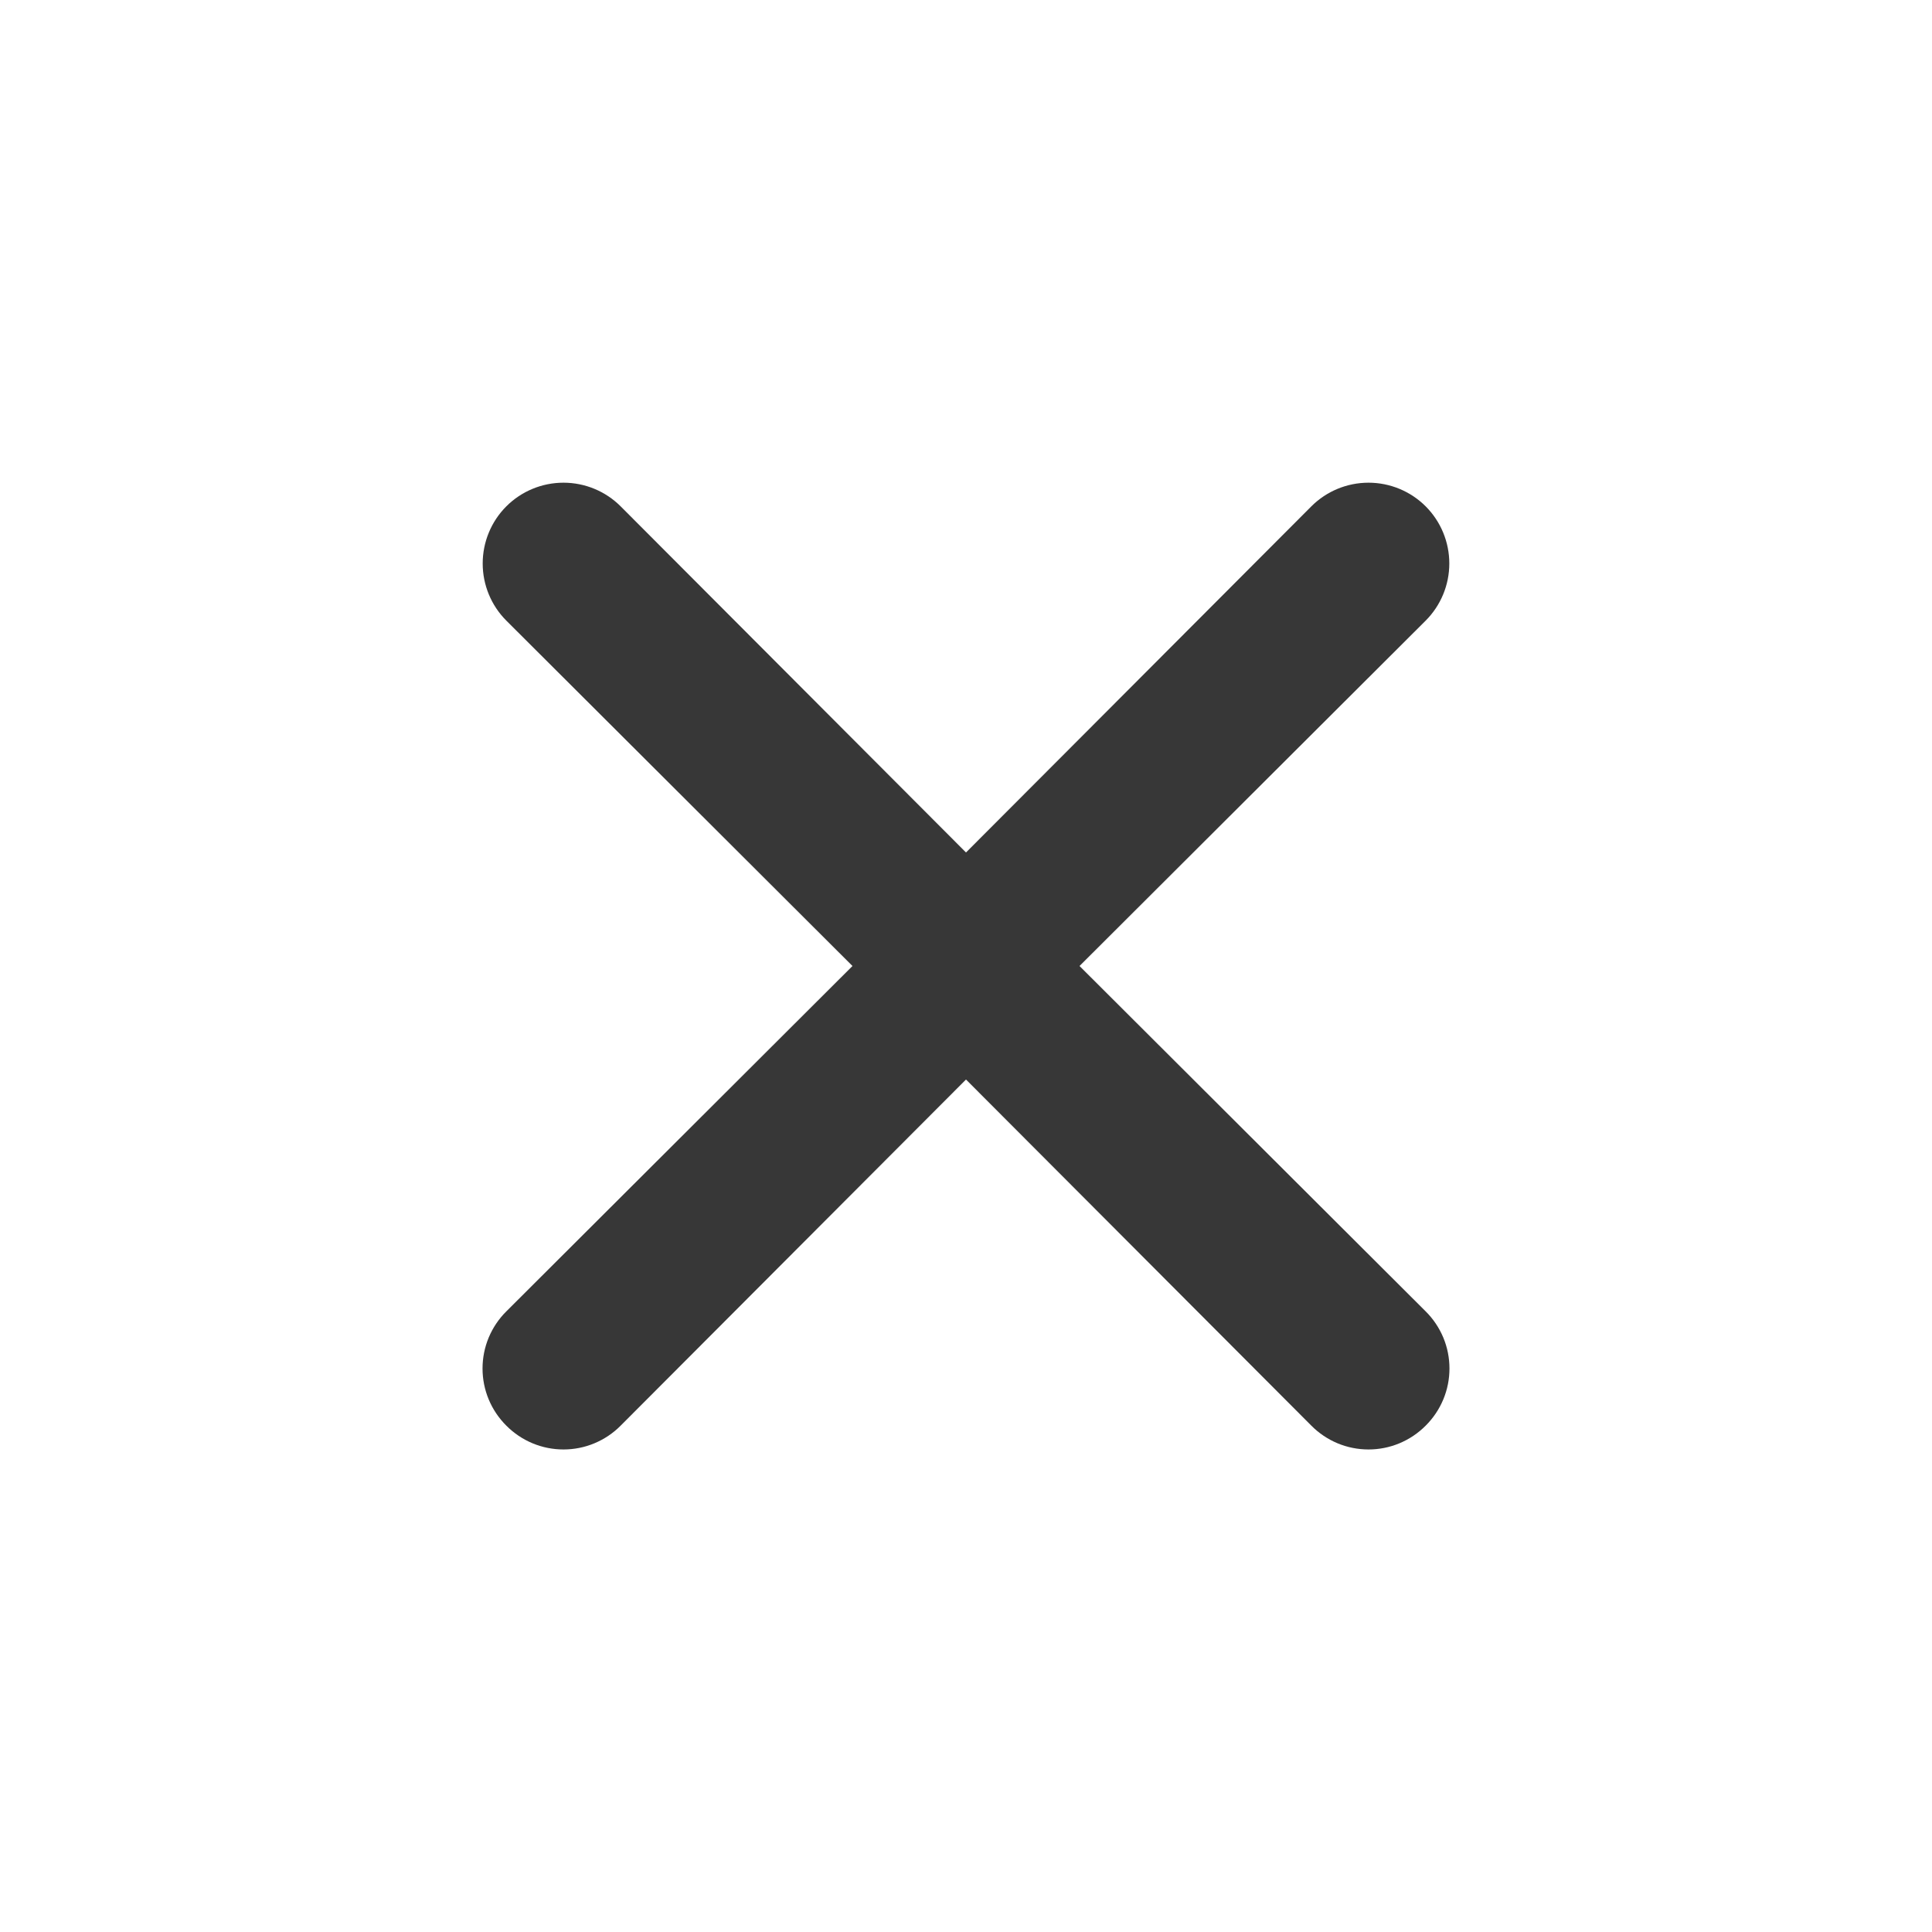
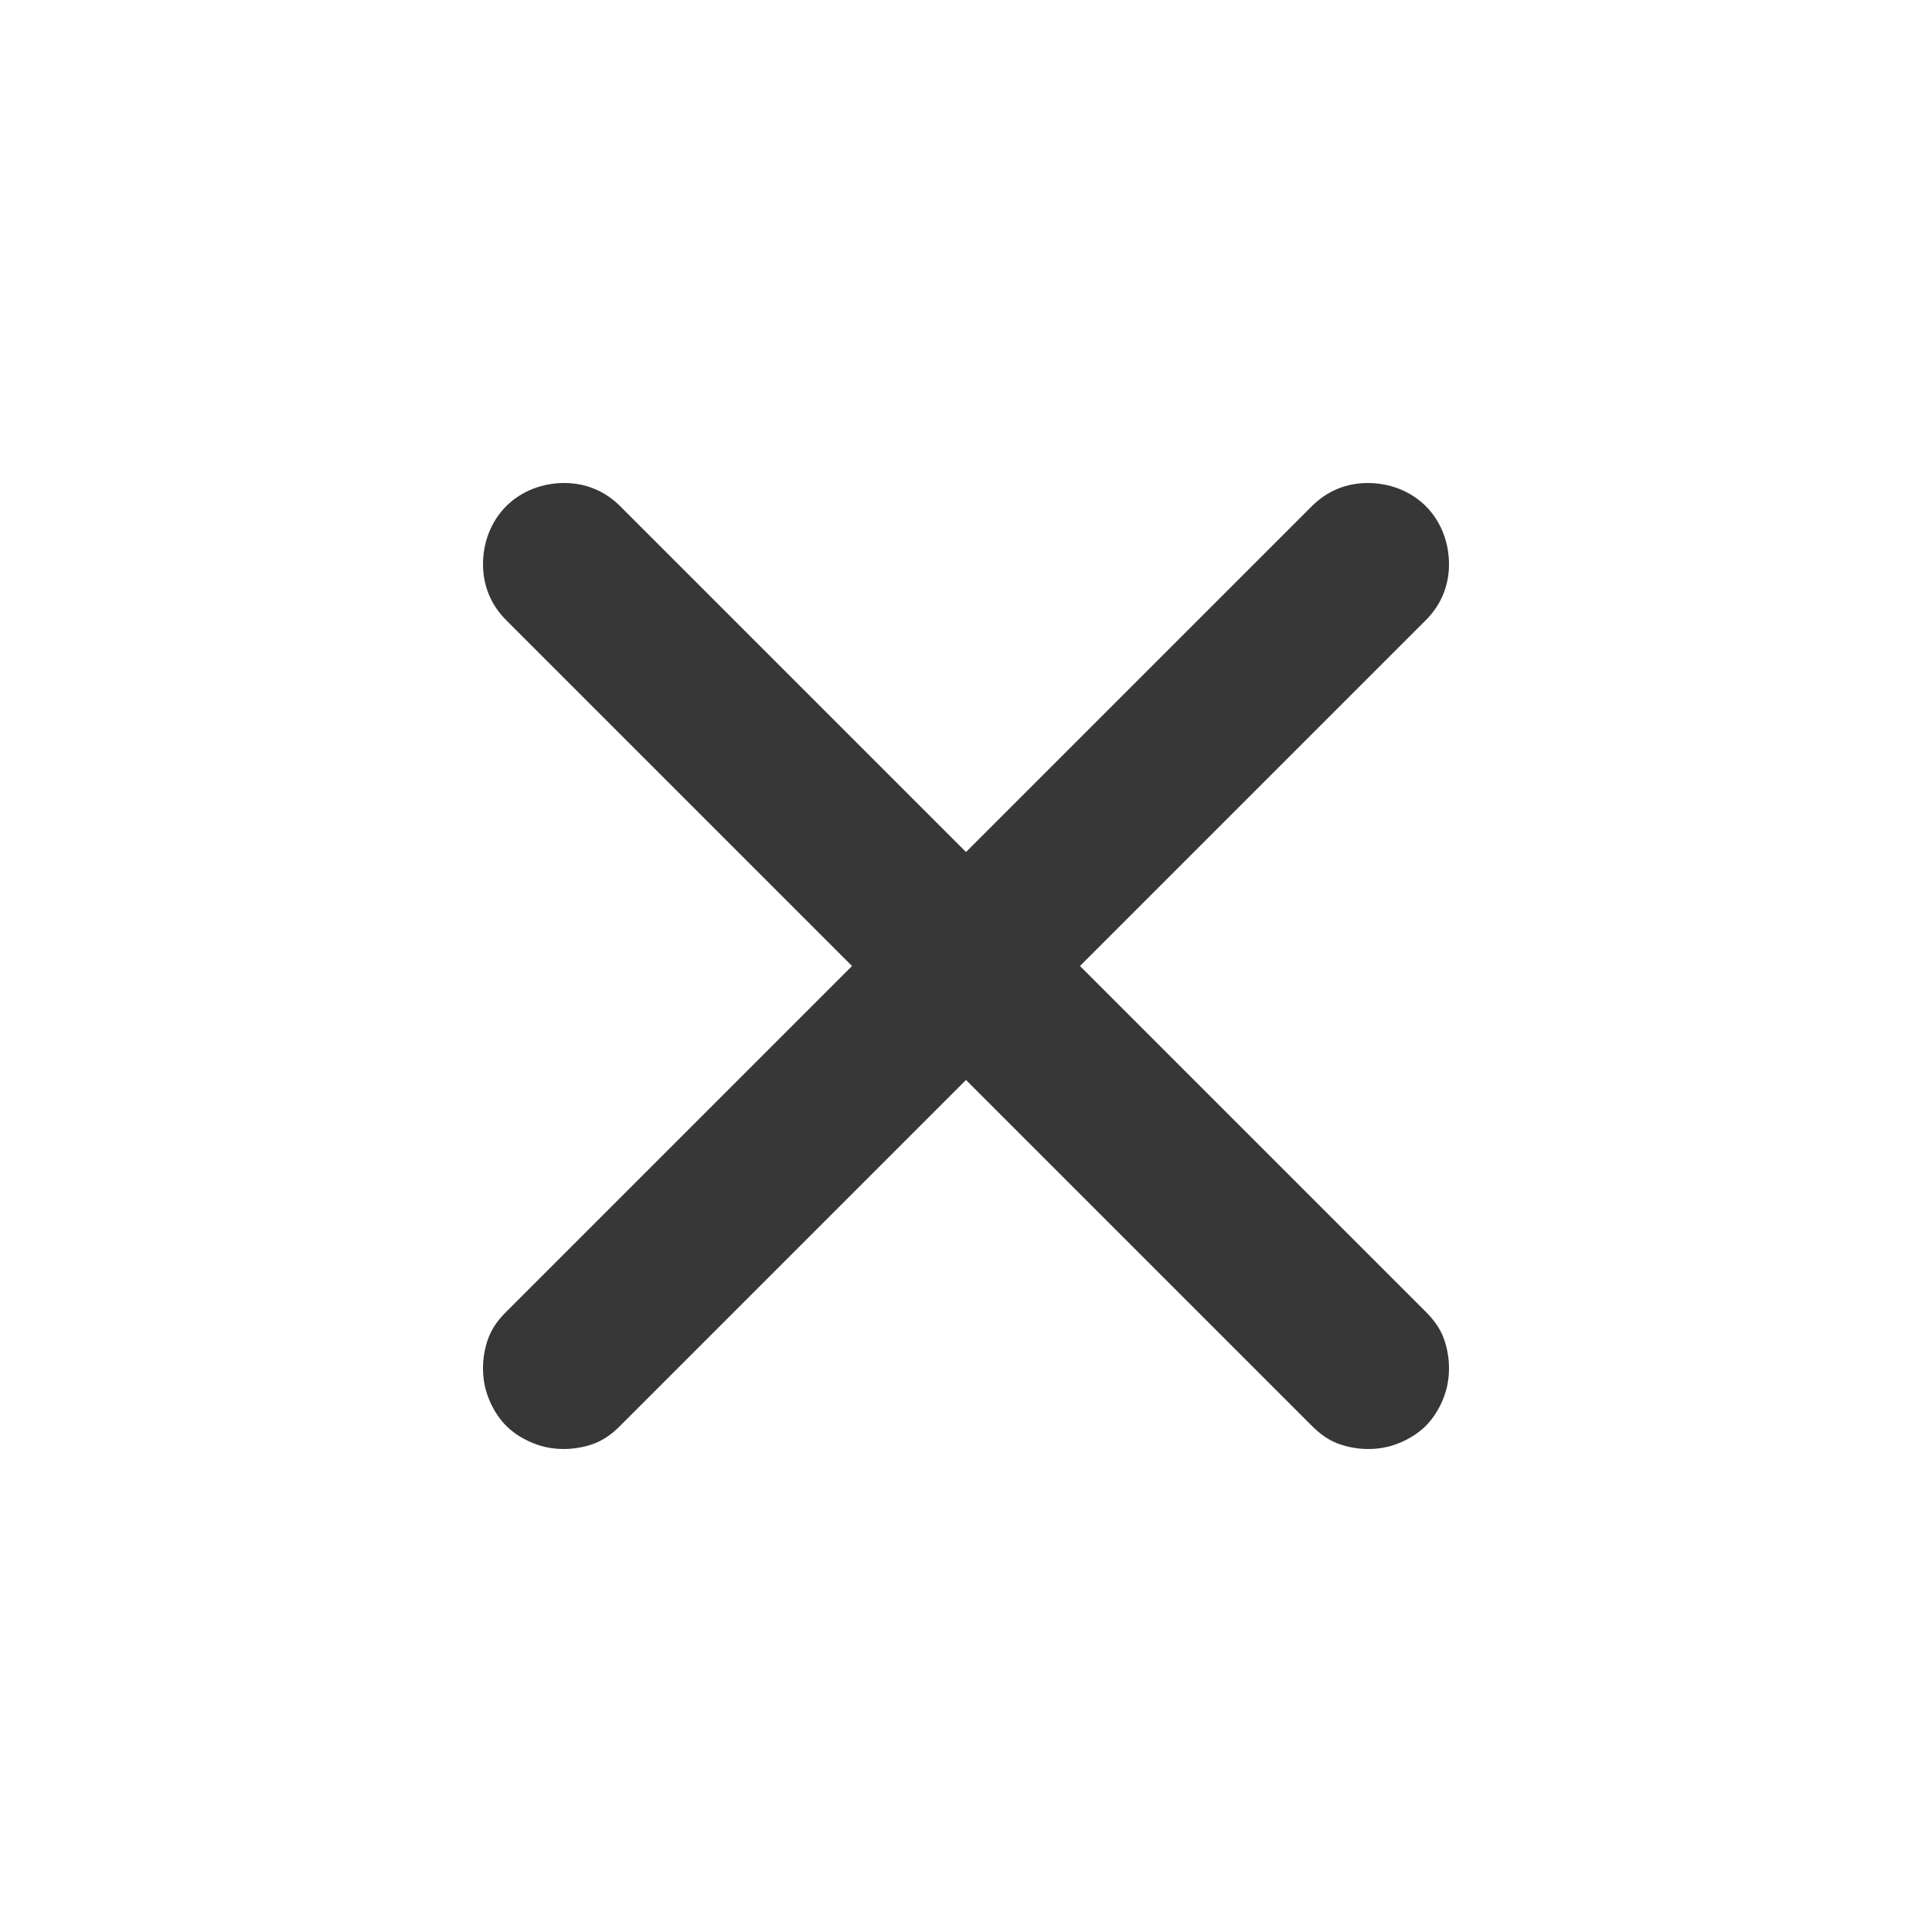
- <svg xmlns="http://www.w3.org/2000/svg" width="50" height="50" viewBox="0 0 50 50" fill="none">
-   <path d="M27.938 25L36.896 16.062C37.288 15.67 37.508 15.138 37.508 14.583C37.508 14.028 37.288 13.496 36.896 13.104C36.504 12.712 35.971 12.492 35.417 12.492C34.862 12.492 34.33 12.712 33.938 13.104L25 22.062L16.062 13.104C15.67 12.712 15.138 12.492 14.583 12.492C14.028 12.492 13.496 12.712 13.104 13.104C12.712 13.496 12.492 14.028 12.492 14.583C12.492 15.138 12.712 15.67 13.104 16.062L22.062 25L13.104 33.938C12.909 34.131 12.754 34.362 12.648 34.615C12.542 34.869 12.488 35.142 12.488 35.417C12.488 35.692 12.542 35.964 12.648 36.218C12.754 36.472 12.909 36.702 13.104 36.896C13.298 37.091 13.528 37.246 13.782 37.352C14.036 37.458 14.308 37.512 14.583 37.512C14.858 37.512 15.131 37.458 15.384 37.352C15.638 37.246 15.869 37.091 16.062 36.896L25 27.938L33.938 36.896C34.131 37.091 34.362 37.246 34.615 37.352C34.869 37.458 35.142 37.512 35.417 37.512C35.692 37.512 35.964 37.458 36.218 37.352C36.472 37.246 36.702 37.091 36.896 36.896C37.091 36.702 37.246 36.472 37.352 36.218C37.458 35.964 37.512 35.692 37.512 35.417C37.512 35.142 37.458 34.869 37.352 34.615C37.246 34.362 37.091 34.131 36.896 33.938L27.938 25Z" fill="#373737" />
+ <svg xmlns="http://www.w3.org/2000/svg" width="1" height="1" viewBox="0 0 1 1" fill="none">
+   <path d="M0.559 0.5L0.738 0.321C0.746 0.313 0.75 0.303 0.75 0.292C0.75 0.281 0.746 0.27 0.738 0.262C0.73 0.254 0.719 0.25 0.708 0.25C0.697 0.25 0.687 0.254 0.679 0.262L0.5 0.441L0.321 0.262C0.313 0.254 0.303 0.25 0.292 0.25C0.281 0.25 0.27 0.254 0.262 0.262C0.254 0.27 0.25 0.281 0.25 0.292C0.25 0.303 0.254 0.313 0.262 0.321L0.441 0.5L0.262 0.679C0.258 0.683 0.255 0.687 0.253 0.692C0.251 0.697 0.25 0.703 0.25 0.708C0.25 0.714 0.251 0.719 0.253 0.724C0.255 0.729 0.258 0.734 0.262 0.738C0.266 0.742 0.271 0.745 0.276 0.747C0.281 0.749 0.286 0.75 0.292 0.75C0.297 0.75 0.303 0.749 0.308 0.747C0.313 0.745 0.317 0.742 0.321 0.738L0.5 0.559L0.679 0.738C0.683 0.742 0.687 0.745 0.692 0.747C0.697 0.749 0.703 0.75 0.708 0.75C0.714 0.75 0.719 0.749 0.724 0.747C0.729 0.745 0.734 0.742 0.738 0.738C0.742 0.734 0.745 0.729 0.747 0.724C0.749 0.719 0.75 0.714 0.75 0.708C0.75 0.703 0.749 0.697 0.747 0.692C0.745 0.687 0.742 0.683 0.738 0.679L0.559 0.5Z" fill="#373737" />
</svg>
